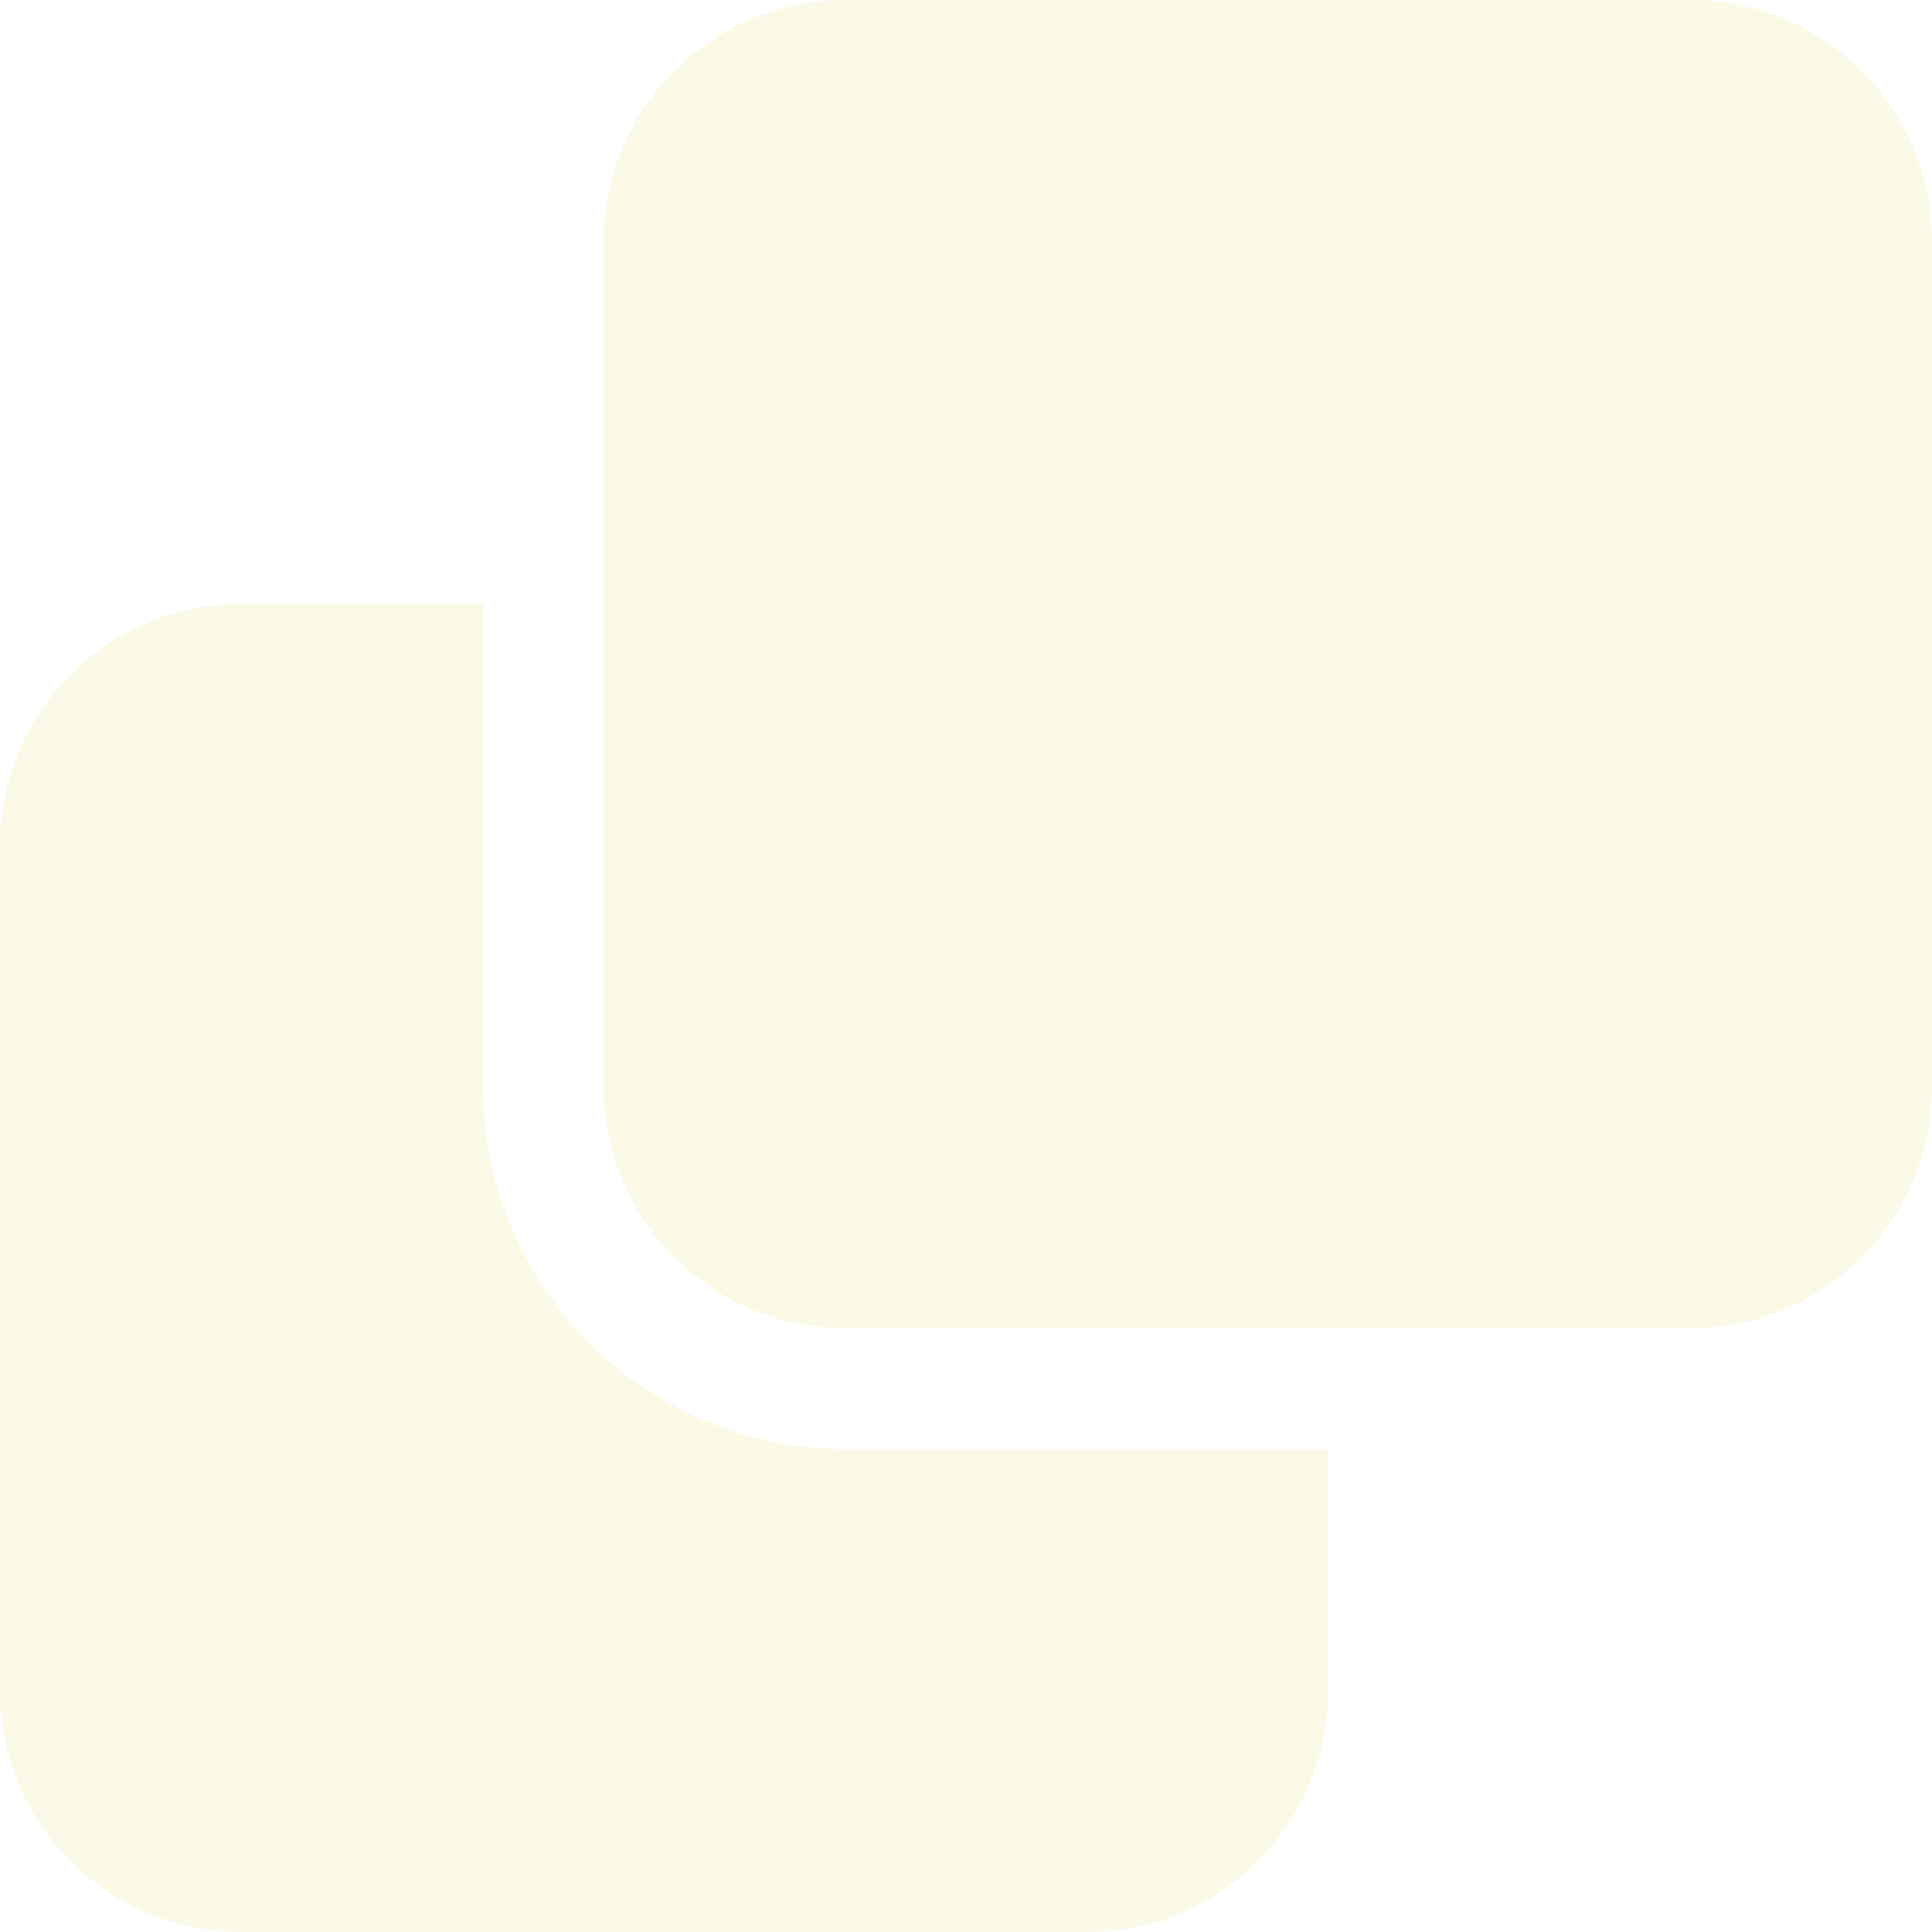
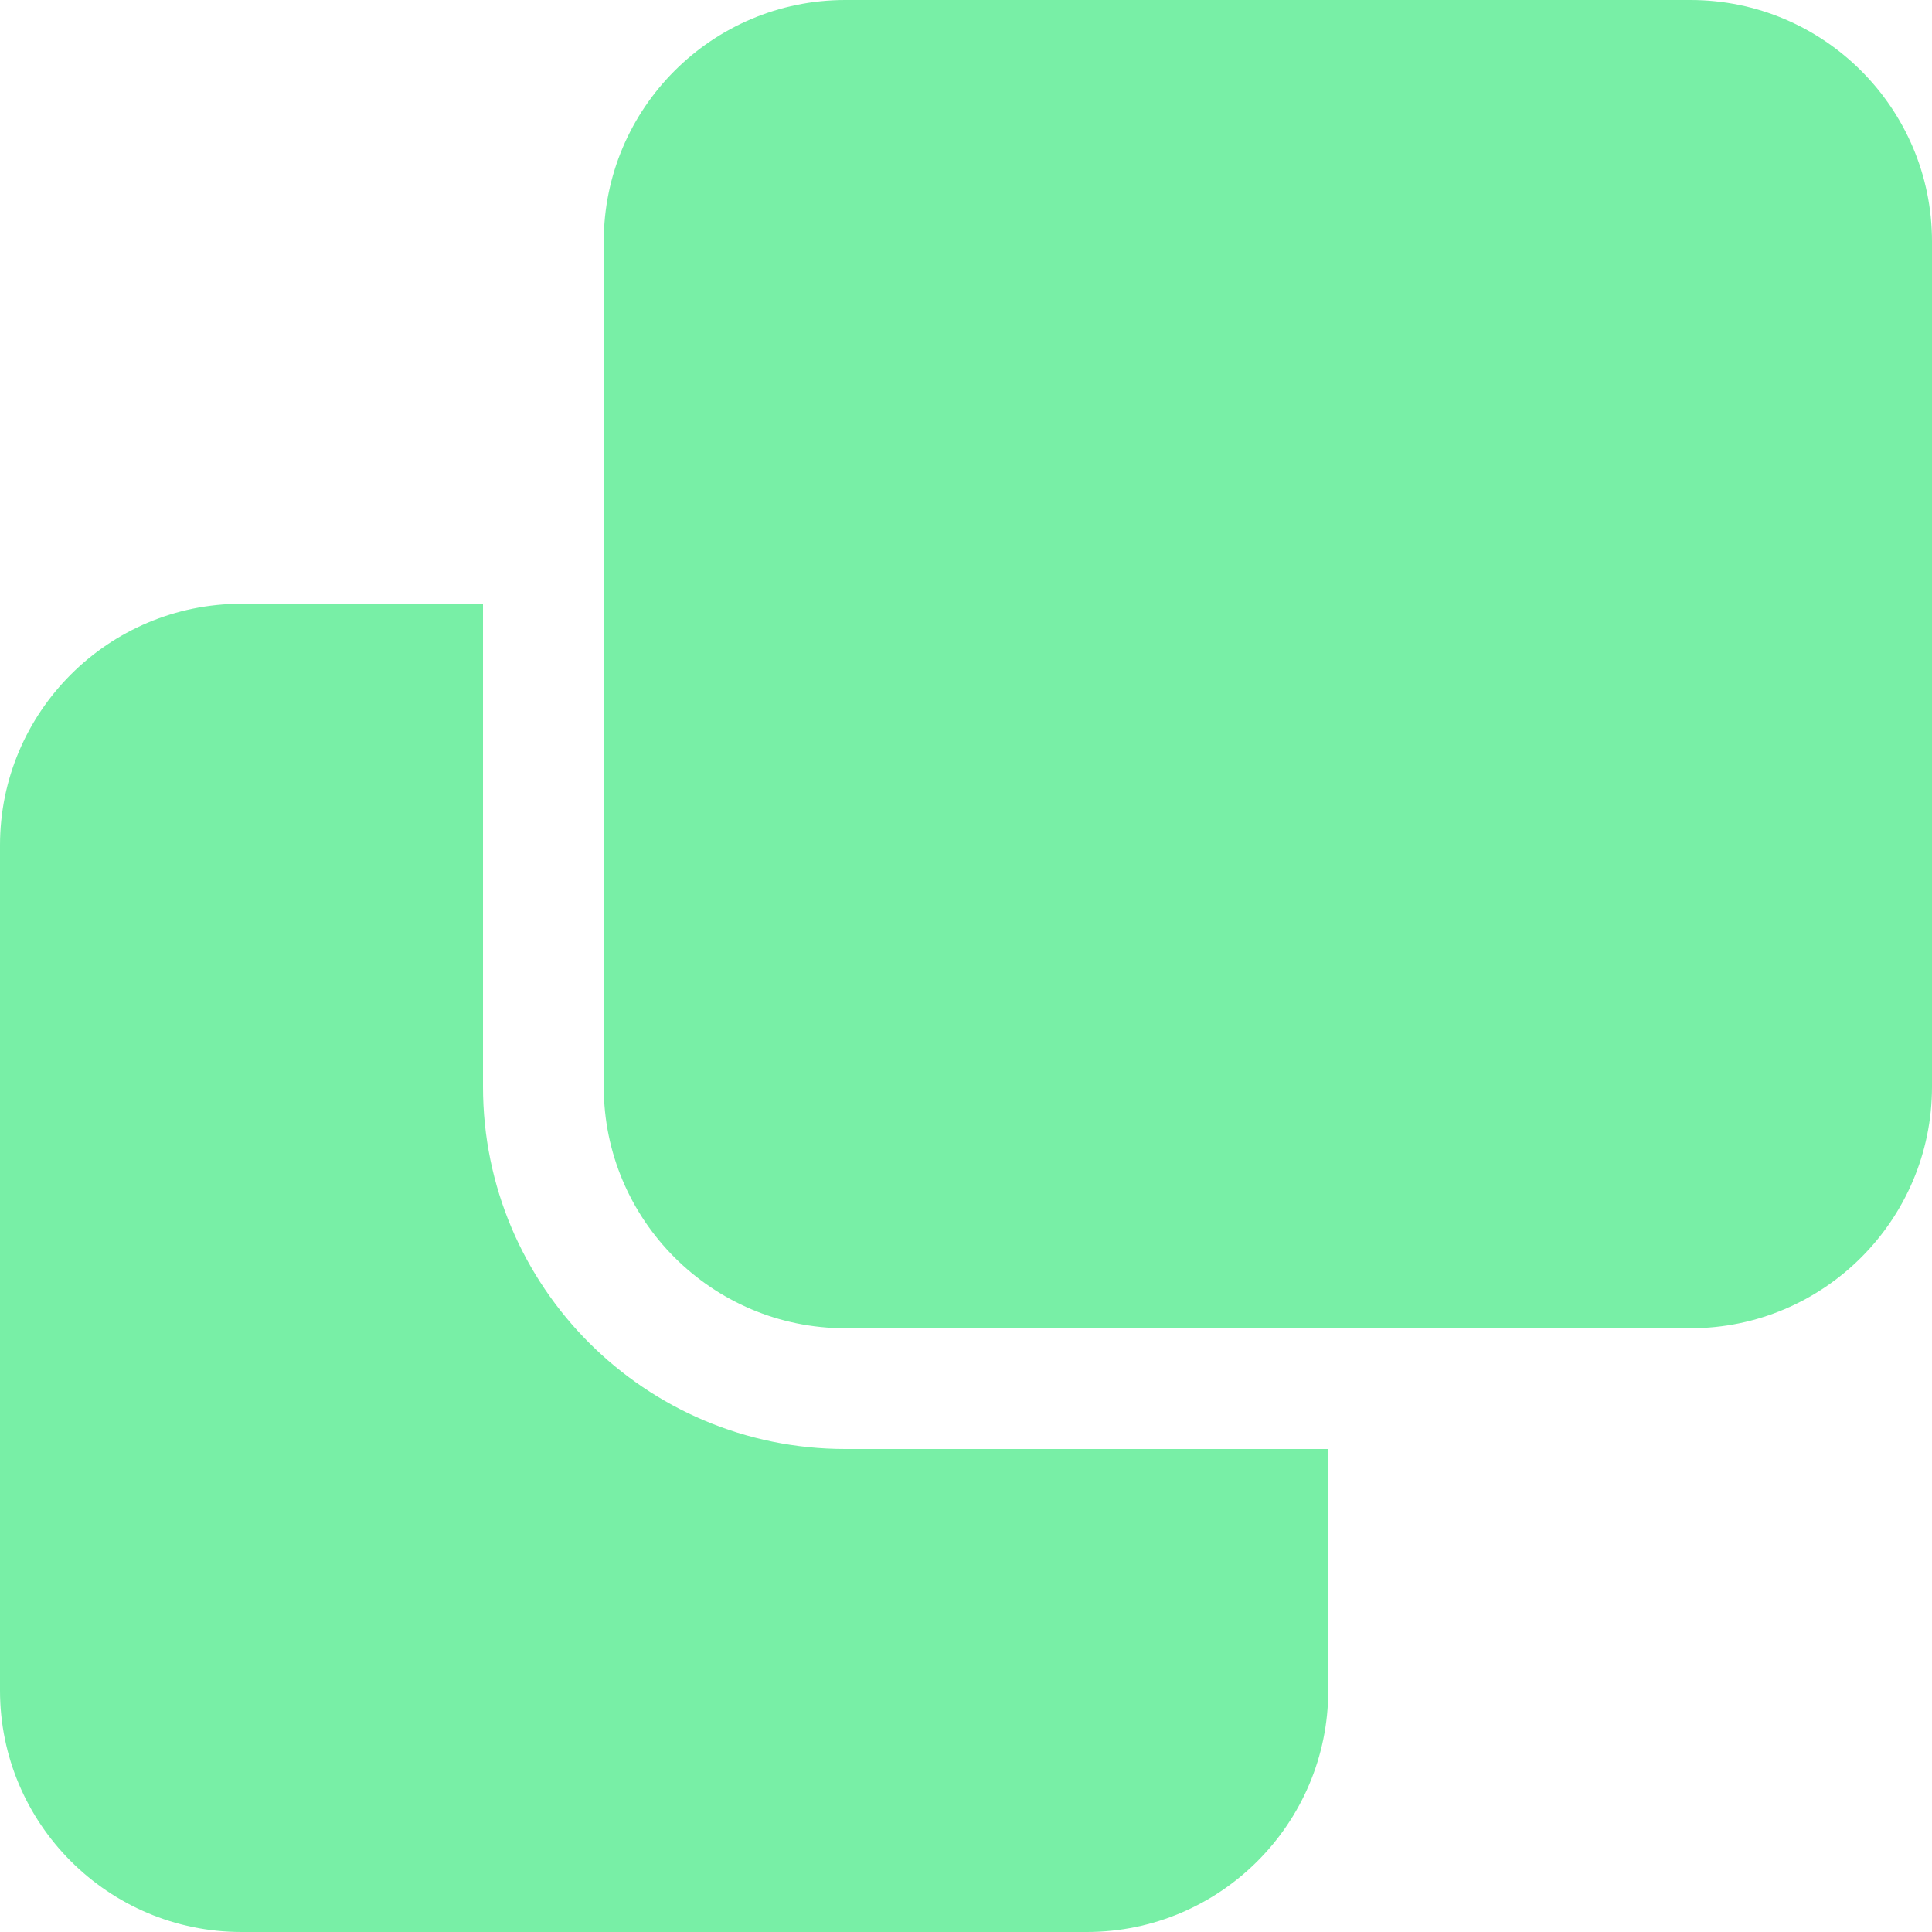
- <svg xmlns="http://www.w3.org/2000/svg" style="fill:#fafae7" viewBox="0 0 512 512">
+ <svg xmlns="http://www.w3.org/2000/svg" style="fill:rgb(120, 239, 166)" viewBox="0 0 512 512">
  <path d="M0 448c0 35.3 28.7 64 64 64H288c35.3 0 64-28.7 64-64V384H224c-53 0-96-43-96-96V160H64c-35.3 0-64 28.7-64 64V448zm224-96H448c35.3 0 64-28.7 64-64V64c0-35.3-28.7-64-64-64H224c-35.3 0-64 28.7-64 64V288c0 35.3 28.7 64 64 64z" />
</svg>
